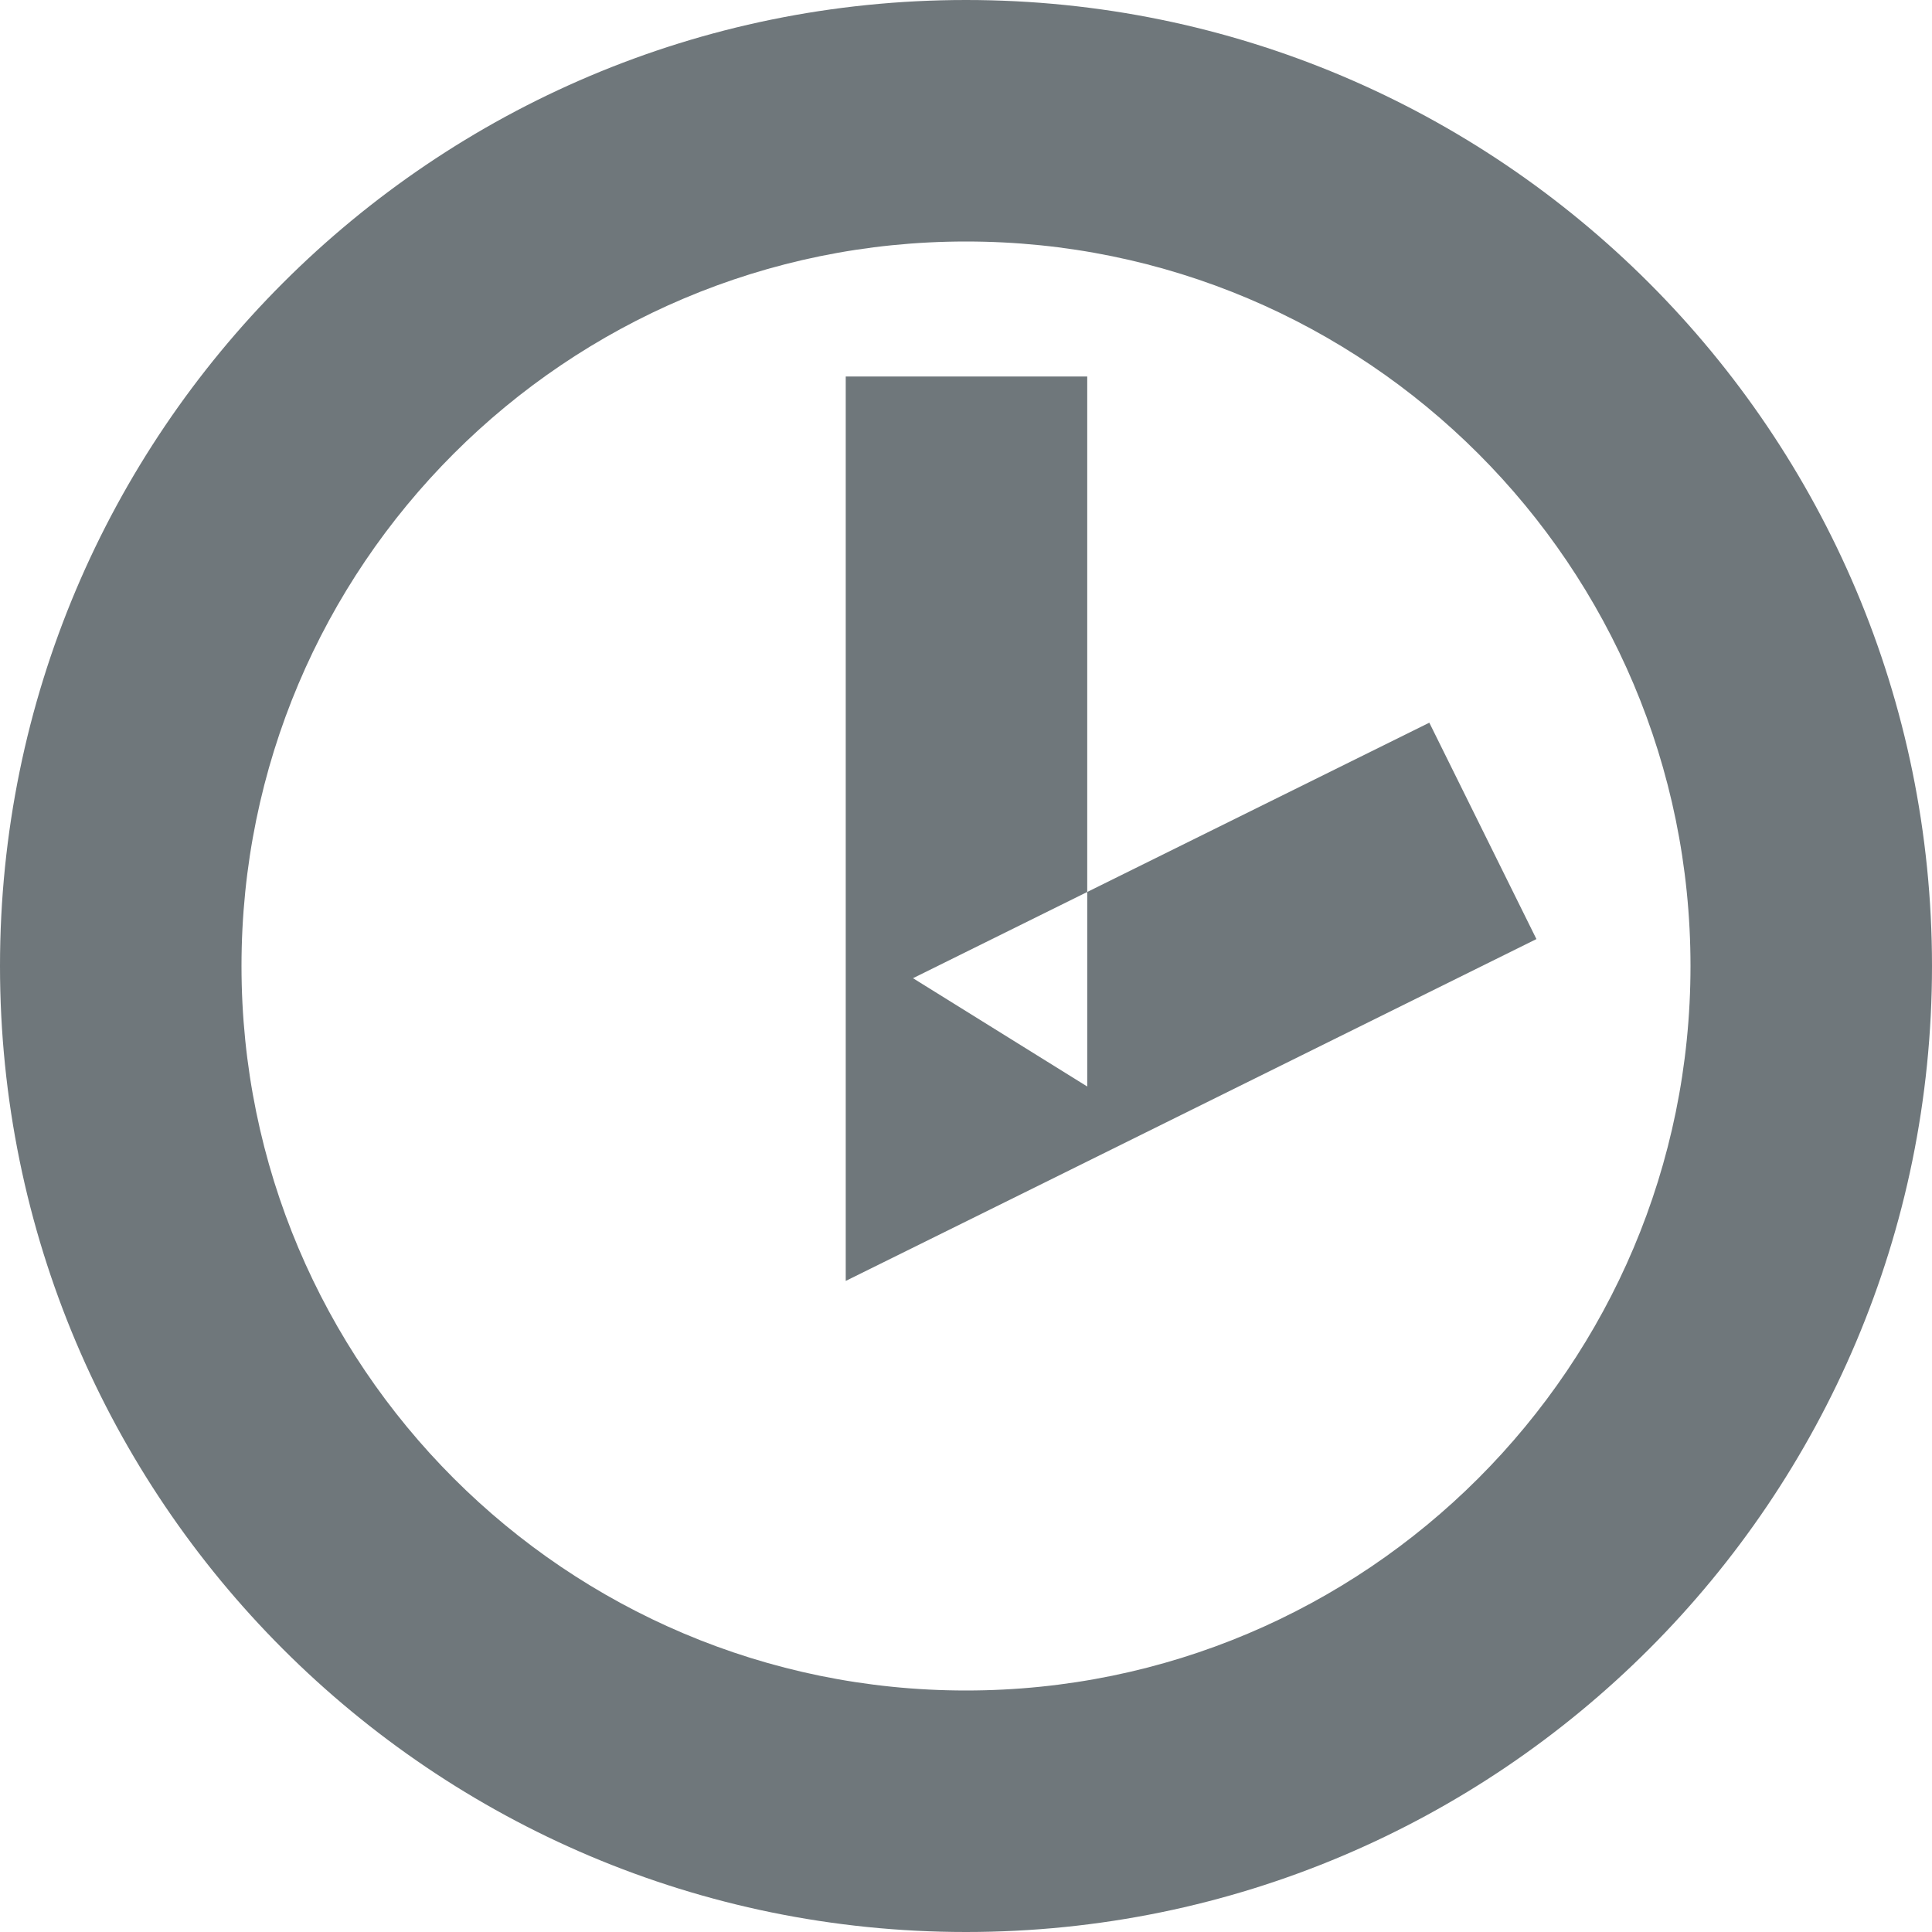
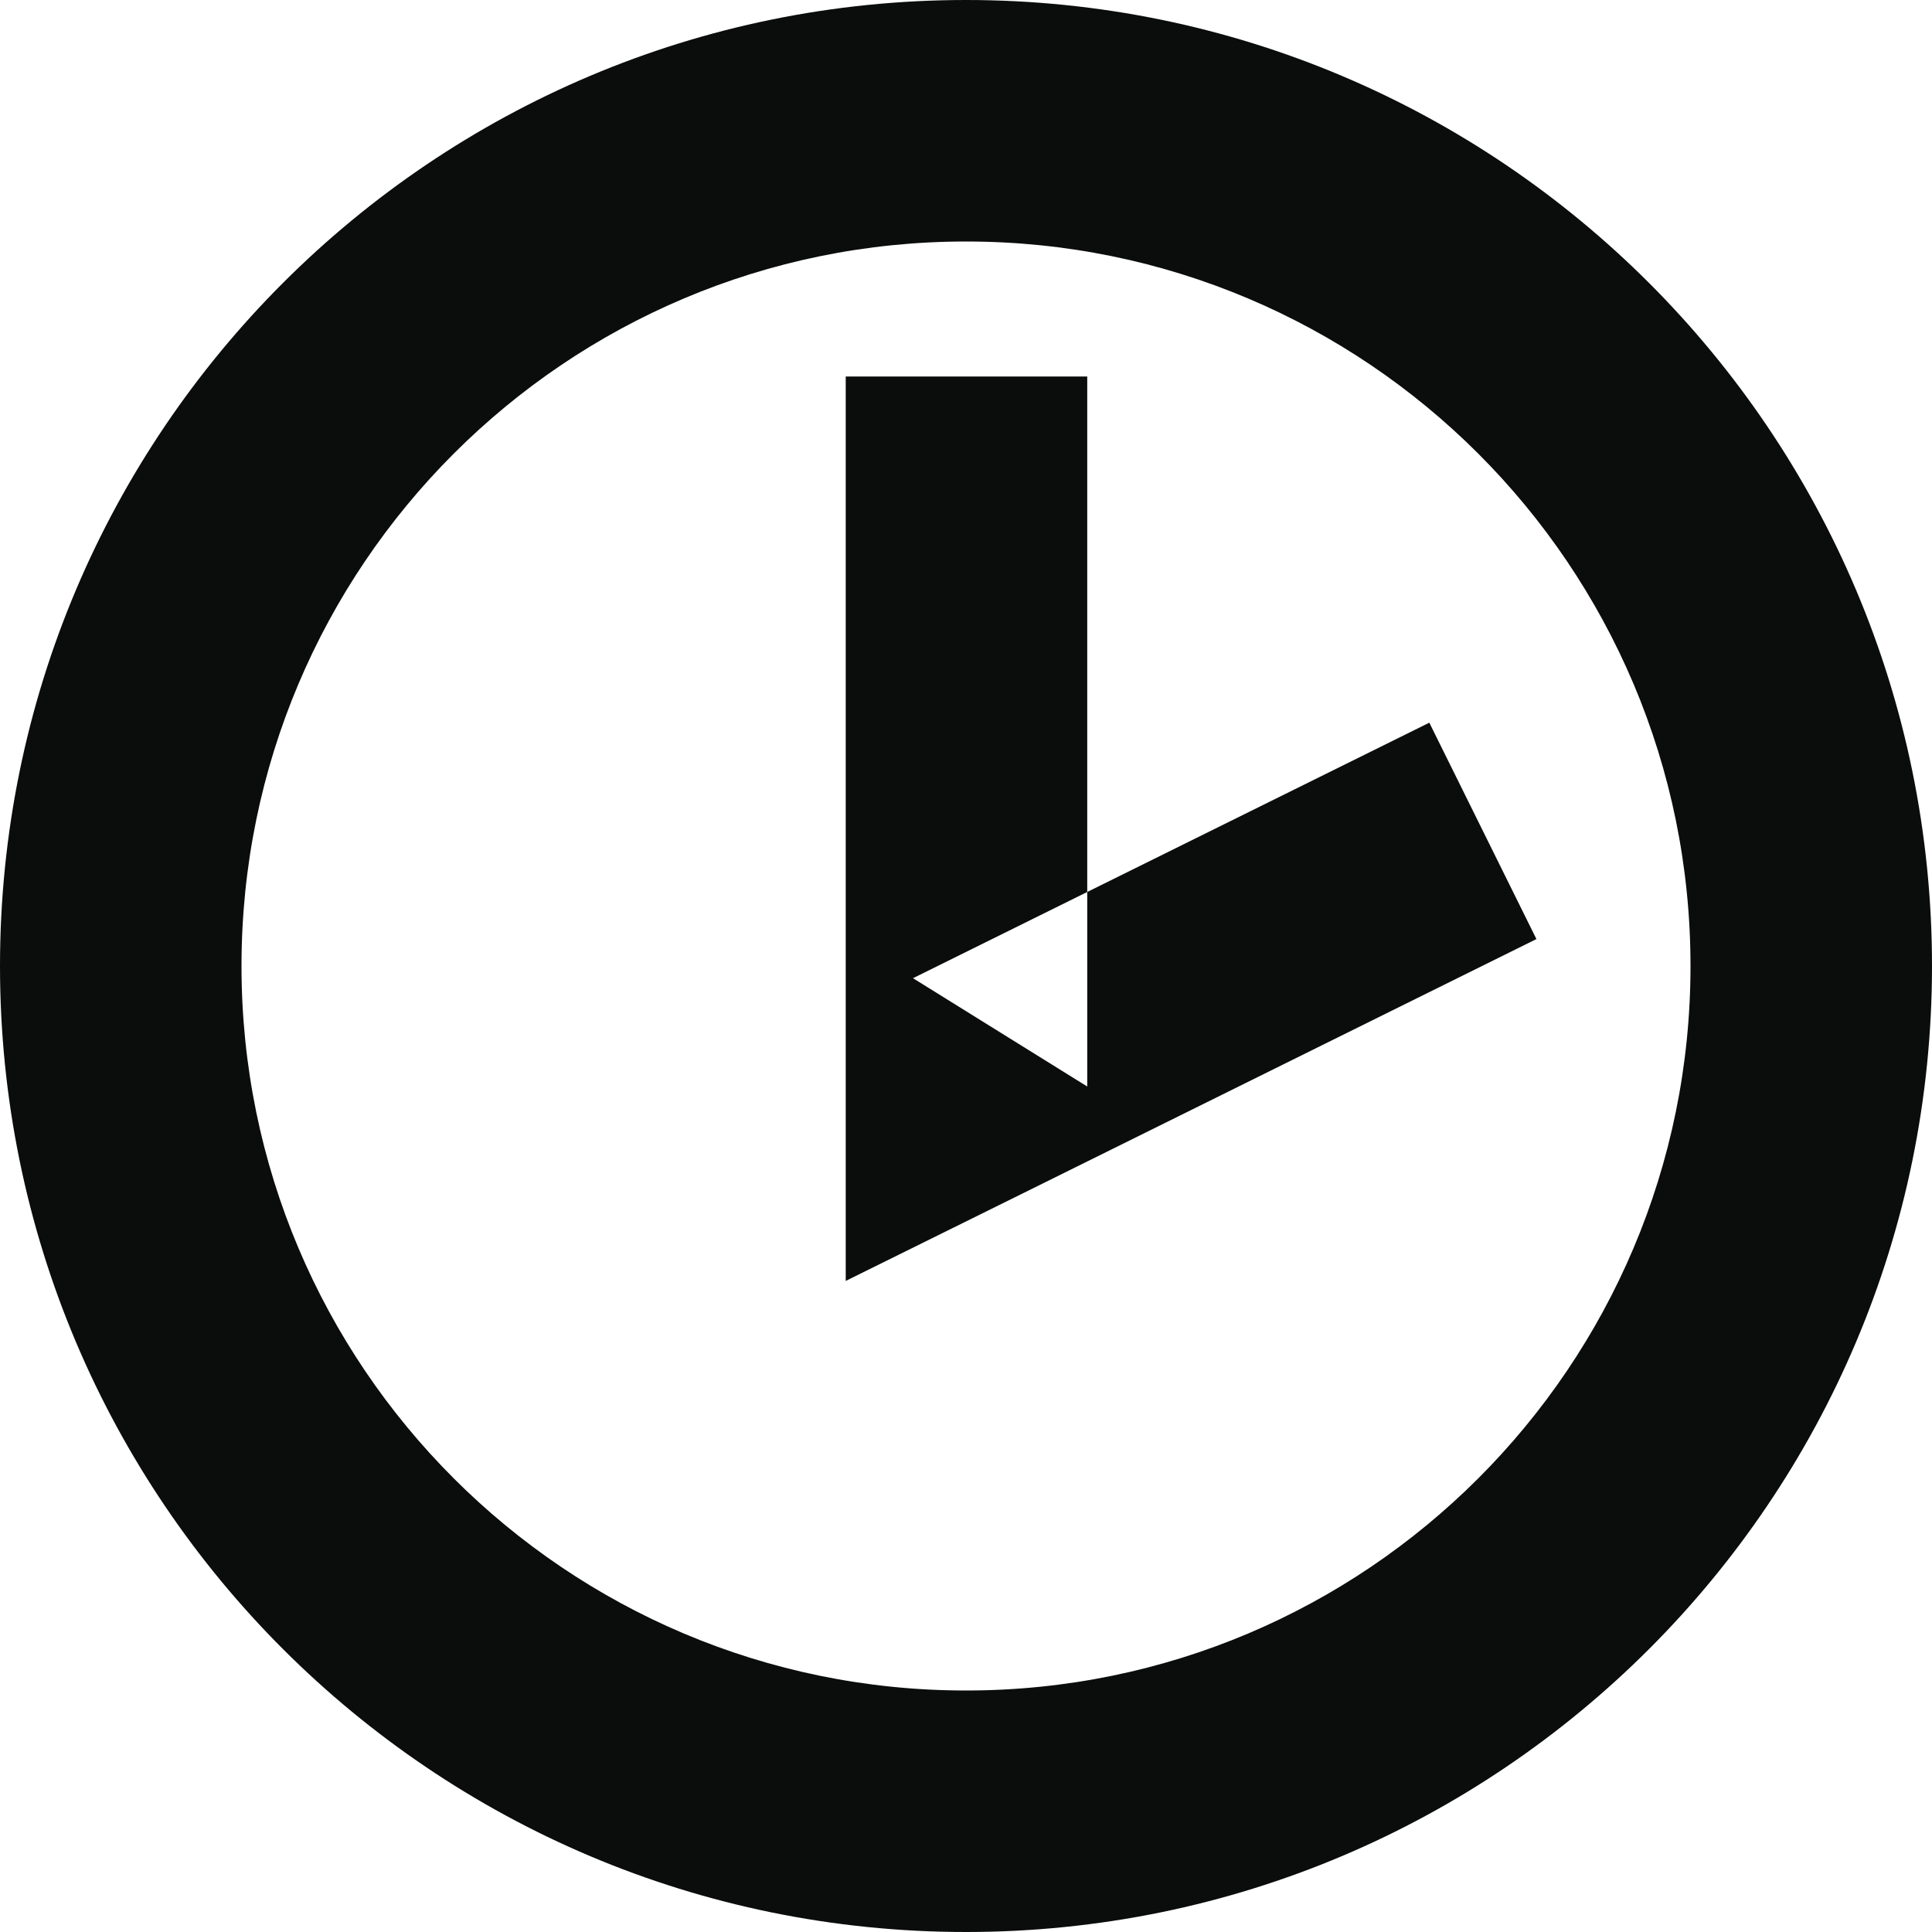
<svg xmlns="http://www.w3.org/2000/svg" width="16px" height="16px" viewBox="0 0 16 16" version="1.1">
  <defs />
  <g id="Page-1" stroke="none" stroke-width="1" fill="none" fill-rule="evenodd">
-     <g id="Timer_icon" fill="#6F777B">
+     <g id="Timer_icon" fill="#0B0C0C">
      <path d="M16,8 C16,3.582 12.418,0 8,0 C3.582,0 0,3.582 0,8 C0,12.418 3.582,16 8,16 C12.418,16 16,12.418 16,8 Z M2,8 C2,4.686 4.686,2 8,2 C11.314,2 14,4.686 14,8 C14,11.314 11.314,14 8,14 C4.686,14 2,11.314 2,8 Z" id="Oval-21" />
      <path d="M7.004,8.998 L7.004,10.608 L8.448,9.894 L12.724,7.777 L11.837,5.985 L7.561,8.101 L9.004,8.998 L9.004,3.118 L7.004,3.118 L7.004,8.998 Z" id="Path-35" />
    </g>
  </g>
</svg>
